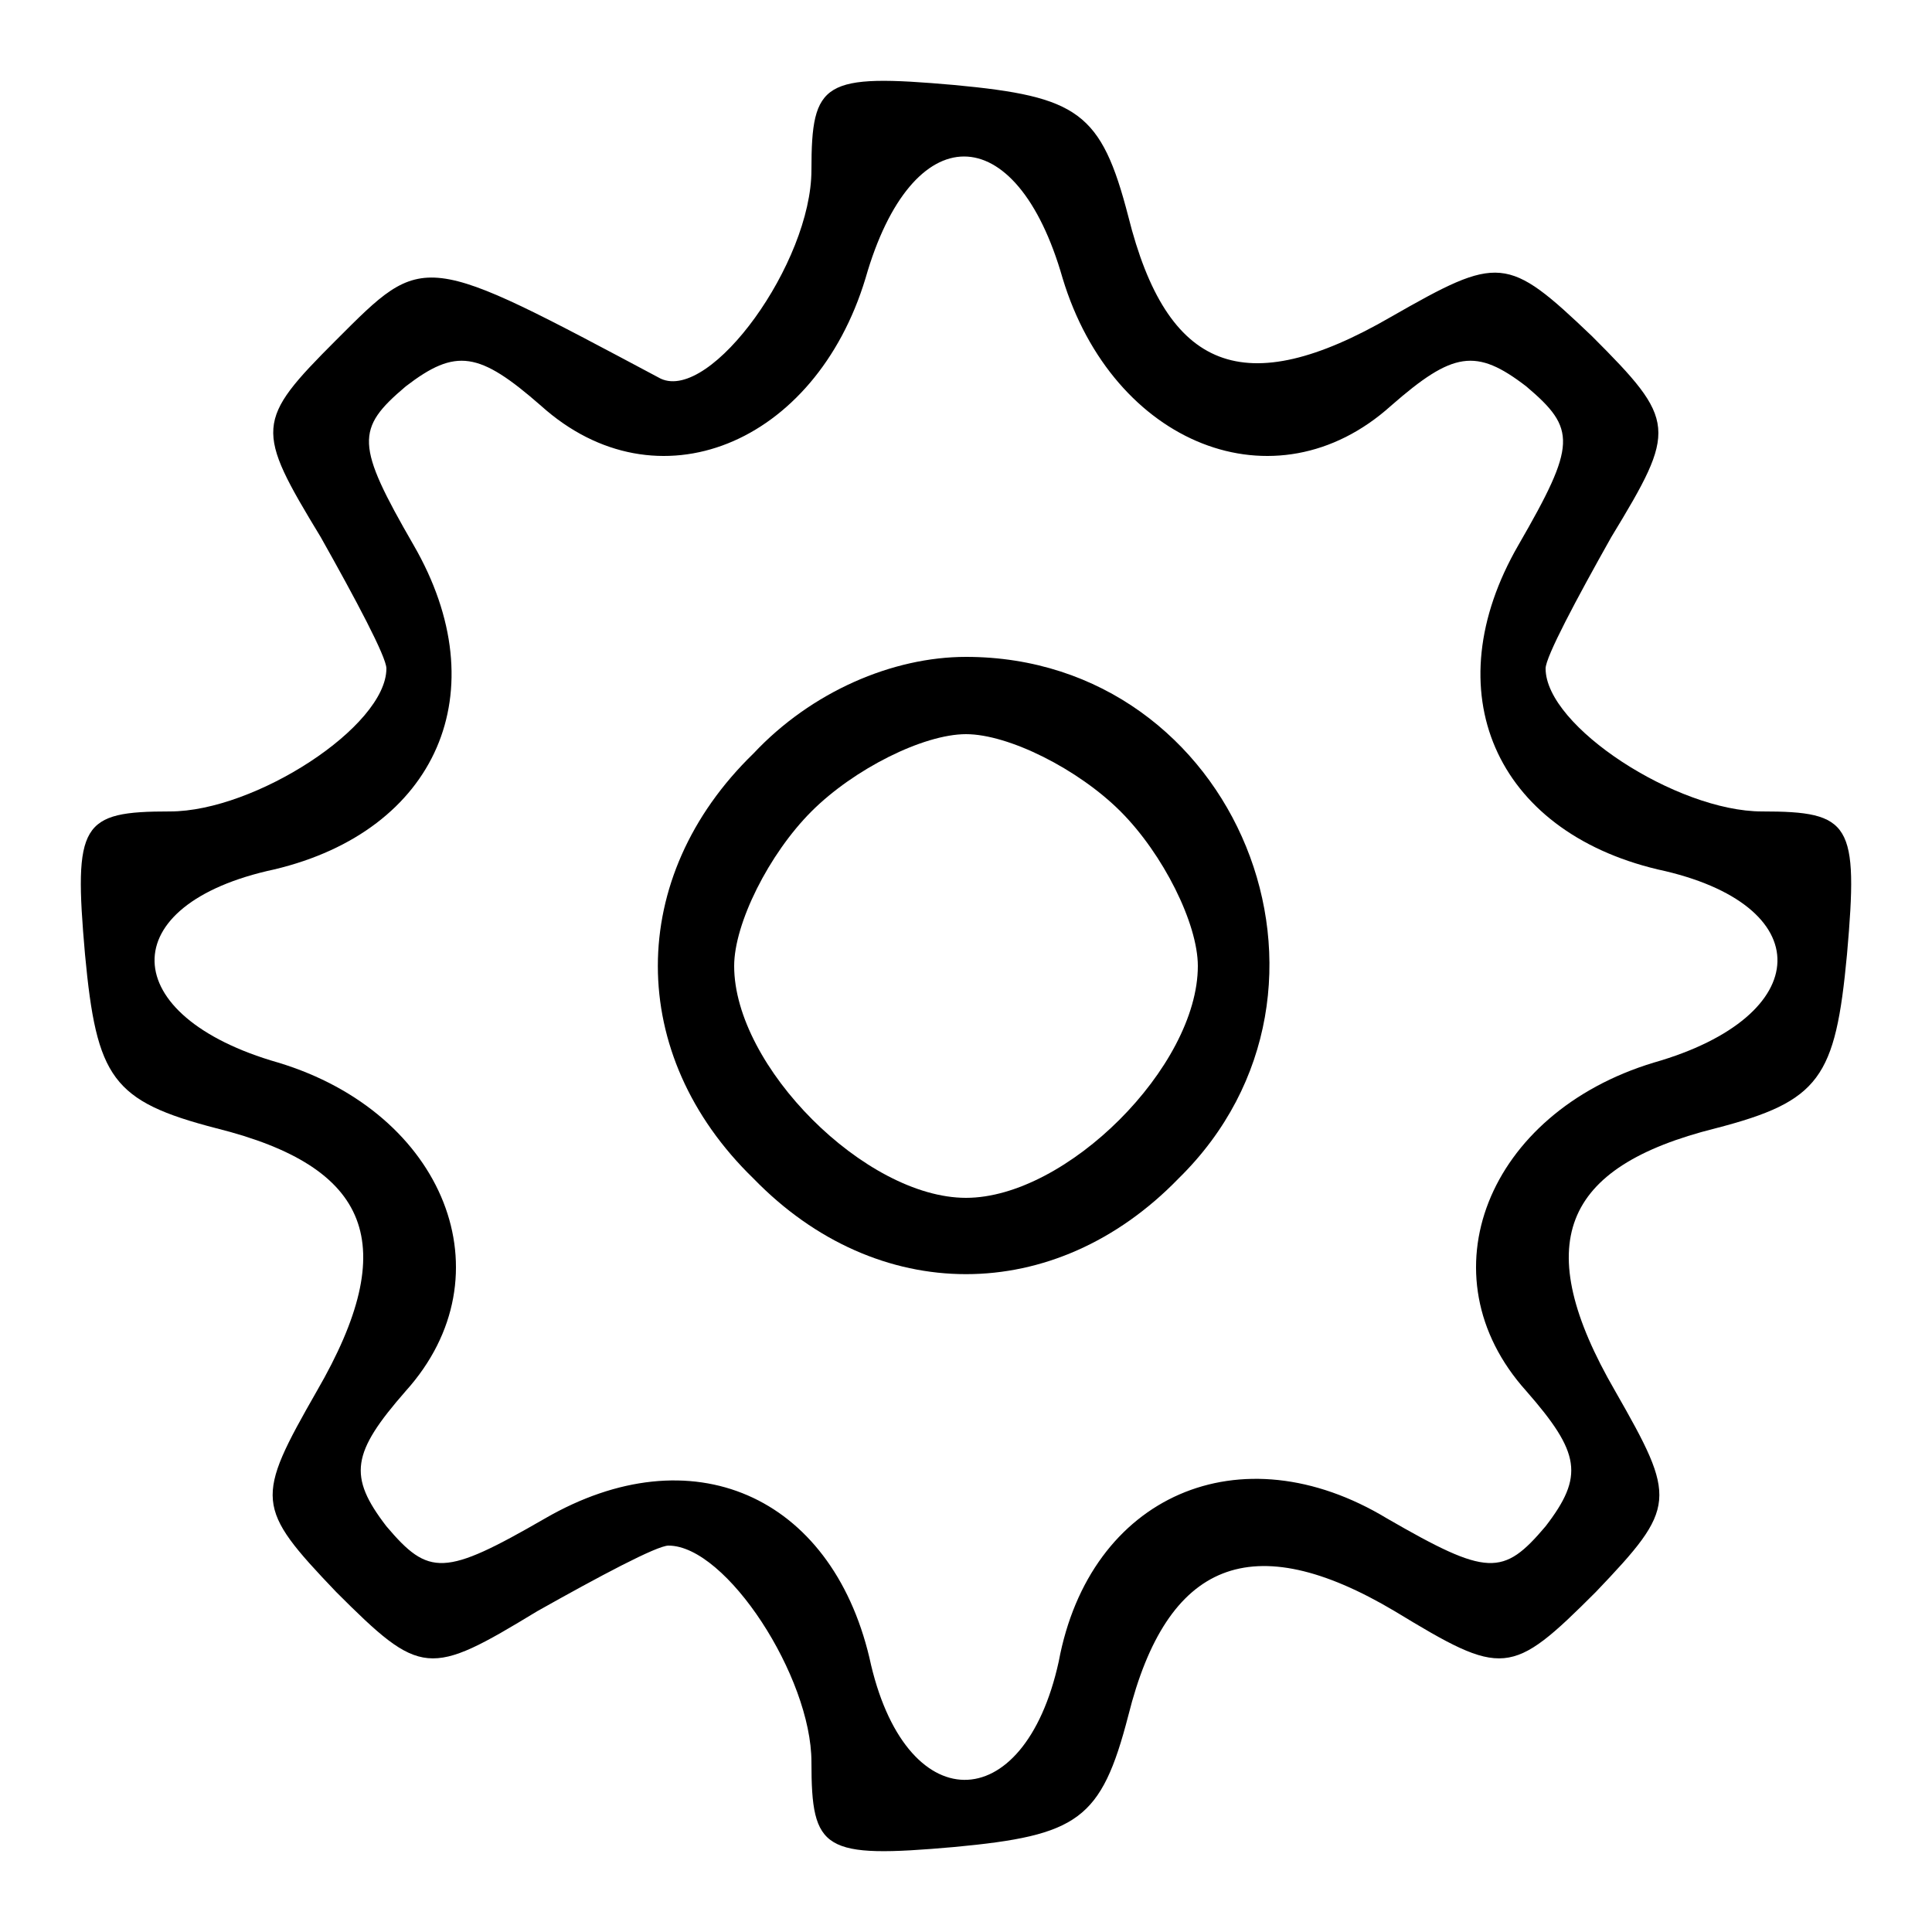
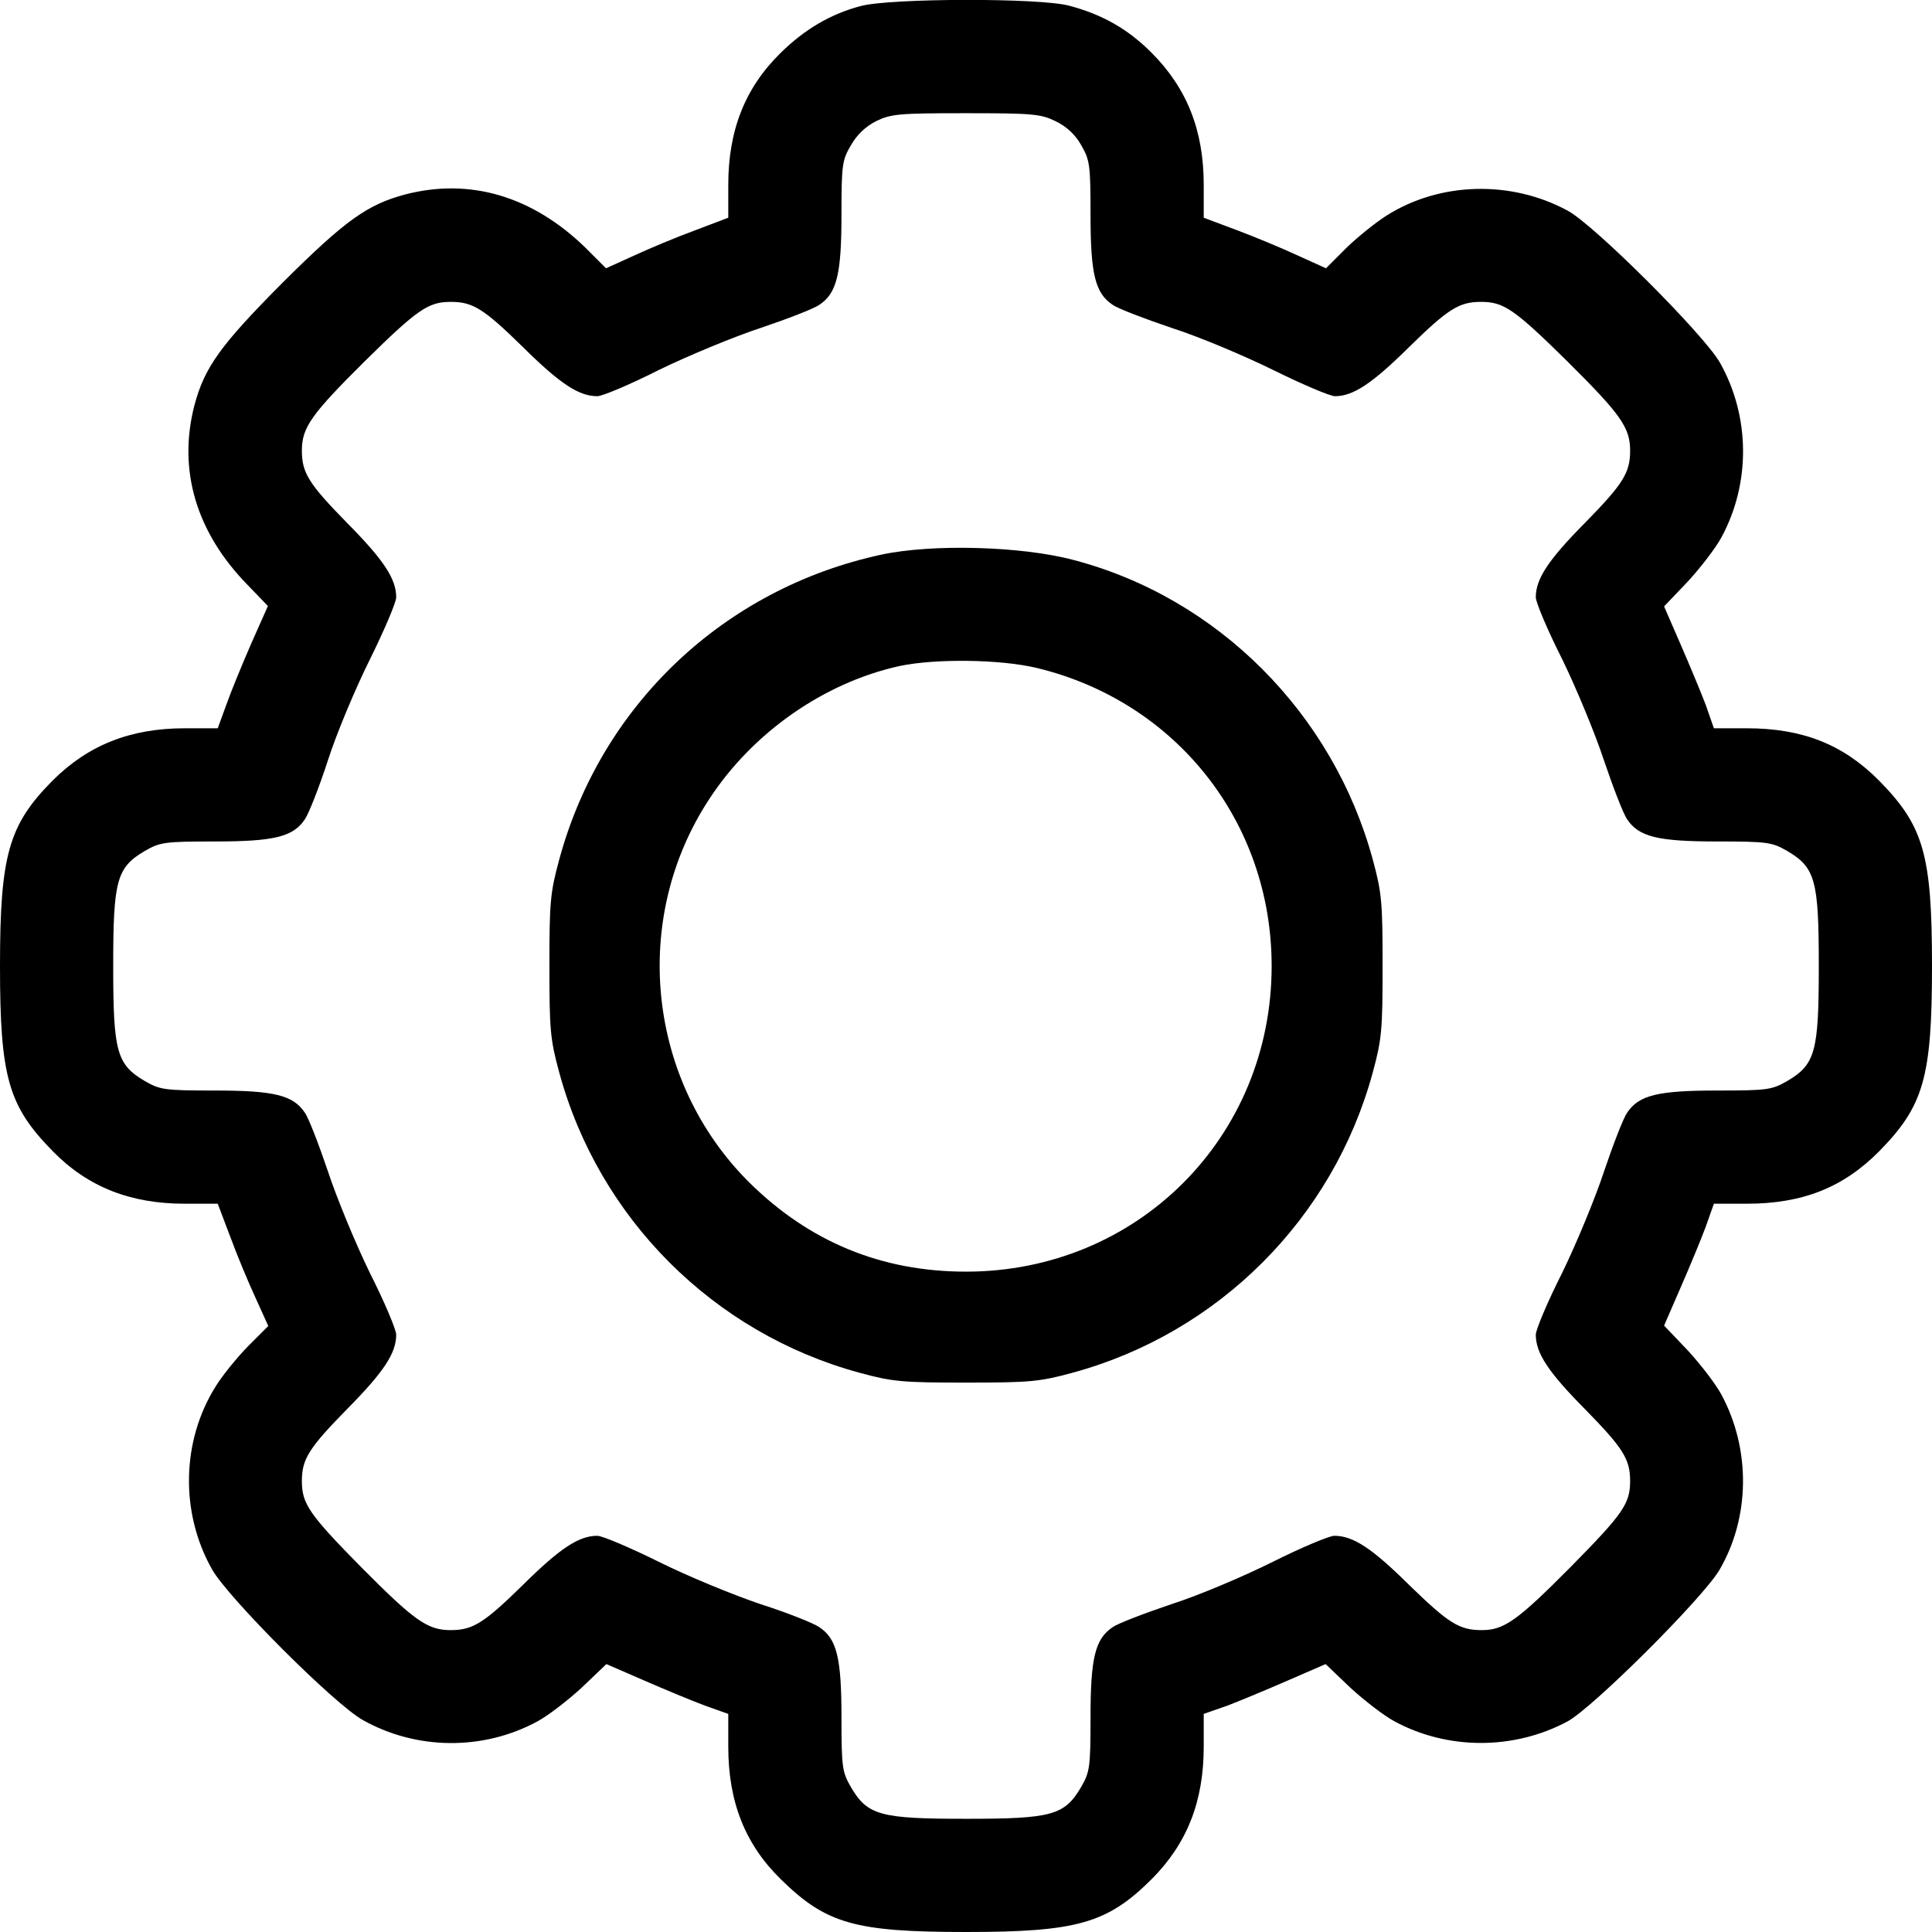
- <svg xmlns="http://www.w3.org/2000/svg" version="1.0" width="50pt" height="50pt" viewBox="0 0 50 50" preserveAspectRatio="xMidYMid meet">
-   <g transform="translate(0,50) scale(0.1,-0.1)" fill="#000000" stroke="none">
-     <path d="M210 456 c0 -24 -26 -60 -39 -54 -62 33 -61 33 -84 10 -21 -21 -21 -23 -4 -51 9 -16 17 -31 17 -34 0 -15 -34 -37 -56 -37 -23 0 -25 -3 -22 -37 3 -32 7 -38 34 -45 40 -10 48 -30 26 -68 -16 -28 -16 -30 5 -52 22 -22 24 -22 52 -5 16 9 31 17 34 17 15 0 37 -34 37 -56 0 -23 3 -25 37 -22 32 3 38 7 45 34 10 40 32 49 69 27 28 -17 30 -17 52 5 21 22 21 24 5 52 -22 38 -14 58 26 68 27 7 31 13 34 45 3 34 1 37 -22 37 -22 0 -56 22 -56 37 0 3 8 18 17 34 17 28 17 30 -5 52 -22 21 -24 21 -52 5 -38 -22 -58 -14 -68 26 -7 27 -13 31 -45 34 -34 3 -37 1 -37 -22z m65 -28 c13 -43 55 -60 85 -33 16 14 22 15 35 5 13 -11 13 -15 -2 -41 -22 -38 -6 -74 36 -84 42 -9 41 -38 -1 -50 -43 -13 -60 -55 -33 -85 14 -16 15 -22 5 -35 -11 -13 -15 -13 -41 2 -38 23 -77 6 -85 -37 -9 -41 -40 -41 -49 1 -10 42 -46 58 -84 36 -26 -15 -30 -15 -41 -2 -10 13 -9 19 5 35 27 30 10 72 -33 85 -42 12 -43 41 -1 50 42 10 58 46 36 84 -15 26 -15 30 -2 41 13 10 19 9 35 -5 30 -27 71 -10 84 33 12 42 39 42 51 0z" />
-     <path d="M195 305 c-33 -32 -33 -78 0 -110 32 -33 78 -33 110 0 50 49 15 135 -55 135 -19 0 -40 -9 -55 -25z m95 -15 c11 -11 20 -29 20 -40 0 -26 -34 -60 -60 -60 -26 0 -60 34 -60 60 0 11 9 29 20 40 11 11 29 20 40 20 11 0 29 -9 40 -20z" />
+ <svg xmlns="http://www.w3.org/2000/svg" version="1.0" width="512pt" height="512pt" viewBox="0 0 512 512" preserveAspectRatio="xMidYMid meet">
+   <g transform="translate(0,512) scale(0.1,-0.1)" fill="#000000" stroke="none">
+     <path d="M2281 5104 c-80 -21 -149 -62 -212 -124 -95 -93 -139 -206 -139 -350 l0 -87 -87 -33 c-49 -18 -121 -48 -162 -67 l-75 -34 -55 55 c-140 136 -305 185 -476 141 -102 -27 -160 -69 -326 -234 -165 -166 -207 -224 -234 -326 -44 -171 5 -336 141 -475 l54 -56 -44 -99 c-24 -55 -54 -128 -66 -162 l-23 -63 -87 0 c-144 0 -256 -44 -351 -139 -116 -117 -139 -197 -139 -491 0 -295 22 -371 140 -491 93 -95 206 -139 350 -139 l87 0 33 -87 c18 -49 48 -121 67 -162 l34 -75 -55 -55 c-30 -31 -68 -78 -85 -106 -90 -144 -94 -334 -9 -484 42 -75 324 -357 399 -399 142 -80 319 -82 463 -4 28 15 80 55 117 89 l66 63 99 -43 c55 -24 127 -54 162 -67 l62 -22 0 -87 c0 -145 44 -258 139 -351 120 -118 196 -140 491 -140 294 0 374 23 491 139 95 95 139 207 139 352 l0 87 63 22 c34 13 106 43 161 67 l99 43 66 -63 c37 -34 89 -74 117 -89 141 -76 316 -76 458 0 67 36 360 328 403 402 81 139 83 319 5 464 -15 28 -55 80 -89 117 l-63 66 43 99 c24 55 54 127 67 162 l22 62 87 0 c148 0 256 43 351 139 118 120 140 196 140 491 0 295 -22 371 -140 491 -95 96 -203 139 -351 139 l-87 0 -22 63 c-13 34 -43 106 -67 161 l-43 99 63 66 c34 37 74 89 89 117 78 144 76 321 -4 463 -42 74 -334 366 -404 403 -150 81 -338 76 -479 -13 -27 -17 -75 -55 -106 -85 l-55 -55 -75 34 c-41 19 -113 49 -161 67 l-88 33 0 87 c0 144 -44 256 -139 351 -63 63 -131 101 -218 124 -79 21 -474 20 -552 -1z m516 -305 c29 -14 52 -35 68 -63 23 -40 25 -52 25 -184 0 -158 12 -209 59 -240 14 -10 85 -37 156 -61 72 -23 193 -74 270 -112 77 -38 150 -69 163 -69 48 0 99 34 196 130 104 102 133 120 191 120 60 0 88 -19 229 -158 141 -140 166 -175 166 -236 0 -59 -18 -88 -120 -192 -97 -98 -130 -148 -130 -197 0 -13 31 -87 70 -164 38 -78 88 -199 111 -269 24 -71 51 -141 61 -155 31 -47 82 -59 240 -59 132 0 144 -2 184 -25 75 -44 84 -78 84 -305 0 -227 -9 -261 -84 -305 -40 -23 -52 -25 -184 -25 -158 0 -209 -12 -240 -59 -10 -14 -37 -84 -61 -155 -23 -70 -73 -191 -111 -269 -39 -77 -70 -151 -70 -164 0 -49 33 -99 130 -197 102 -104 120 -133 120 -191 0 -60 -19 -87 -157 -227 -142 -143 -177 -168 -236 -168 -60 0 -88 18 -193 120 -98 97 -148 130 -198 130 -13 0 -87 -31 -163 -69 -76 -38 -196 -89 -268 -112 -71 -24 -142 -51 -156 -61 -47 -31 -59 -82 -59 -240 0 -132 -2 -144 -25 -184 -44 -75 -78 -84 -305 -84 -227 0 -261 9 -305 84 -23 40 -25 52 -25 184 0 158 -12 209 -59 240 -14 10 -84 38 -156 61 -71 24 -193 74 -269 112 -77 38 -150 69 -163 69 -49 0 -99 -33 -197 -130 -104 -102 -133 -120 -192 -120 -61 0 -96 25 -236 166 -139 141 -158 169 -158 229 0 58 18 87 120 191 97 98 130 148 130 197 0 13 -31 87 -70 164 -38 78 -88 199 -111 269 -24 71 -51 141 -61 155 -31 47 -82 59 -240 59 -132 0 -144 2 -184 25 -75 44 -84 78 -84 305 0 227 9 261 84 305 40 23 52 25 184 25 158 0 209 12 240 59 10 14 38 85 61 156 23 72 74 193 112 269 38 77 69 150 69 163 0 49 -33 99 -130 197 -102 104 -120 133 -120 192 0 61 25 96 166 236 141 139 169 158 229 158 58 0 87 -18 191 -120 98 -97 148 -130 197 -130 13 0 87 31 164 70 78 38 199 88 269 111 71 24 141 51 155 61 47 31 59 82 59 240 0 132 2 144 25 183 16 28 39 50 67 64 39 19 60 21 237 21 177 0 199 -2 238 -21z" />
+     <path d="M2335 3650 c-416 -90 -742 -398 -853 -808 -24 -88 -26 -114 -26 -282 0 -168 2 -194 26 -282 105 -387 409 -691 796 -796 88 -24 114 -26 282 -26 168 0 194 2 282 26 387 105 691 409 796 796 24 88 26 114 26 282 0 168 -2 194 -26 282 -105 387 -411 694 -793 794 -139 37 -376 43 -510 14z m412 -300 c370 -89 623 -409 623 -790 0 -454 -356 -810 -810 -810 -224 0 -415 79 -574 236 -271 269 -316 698 -106 1017 115 176 304 308 504 352 95 20 266 18 363 -5z" />
  </g>
</svg>
